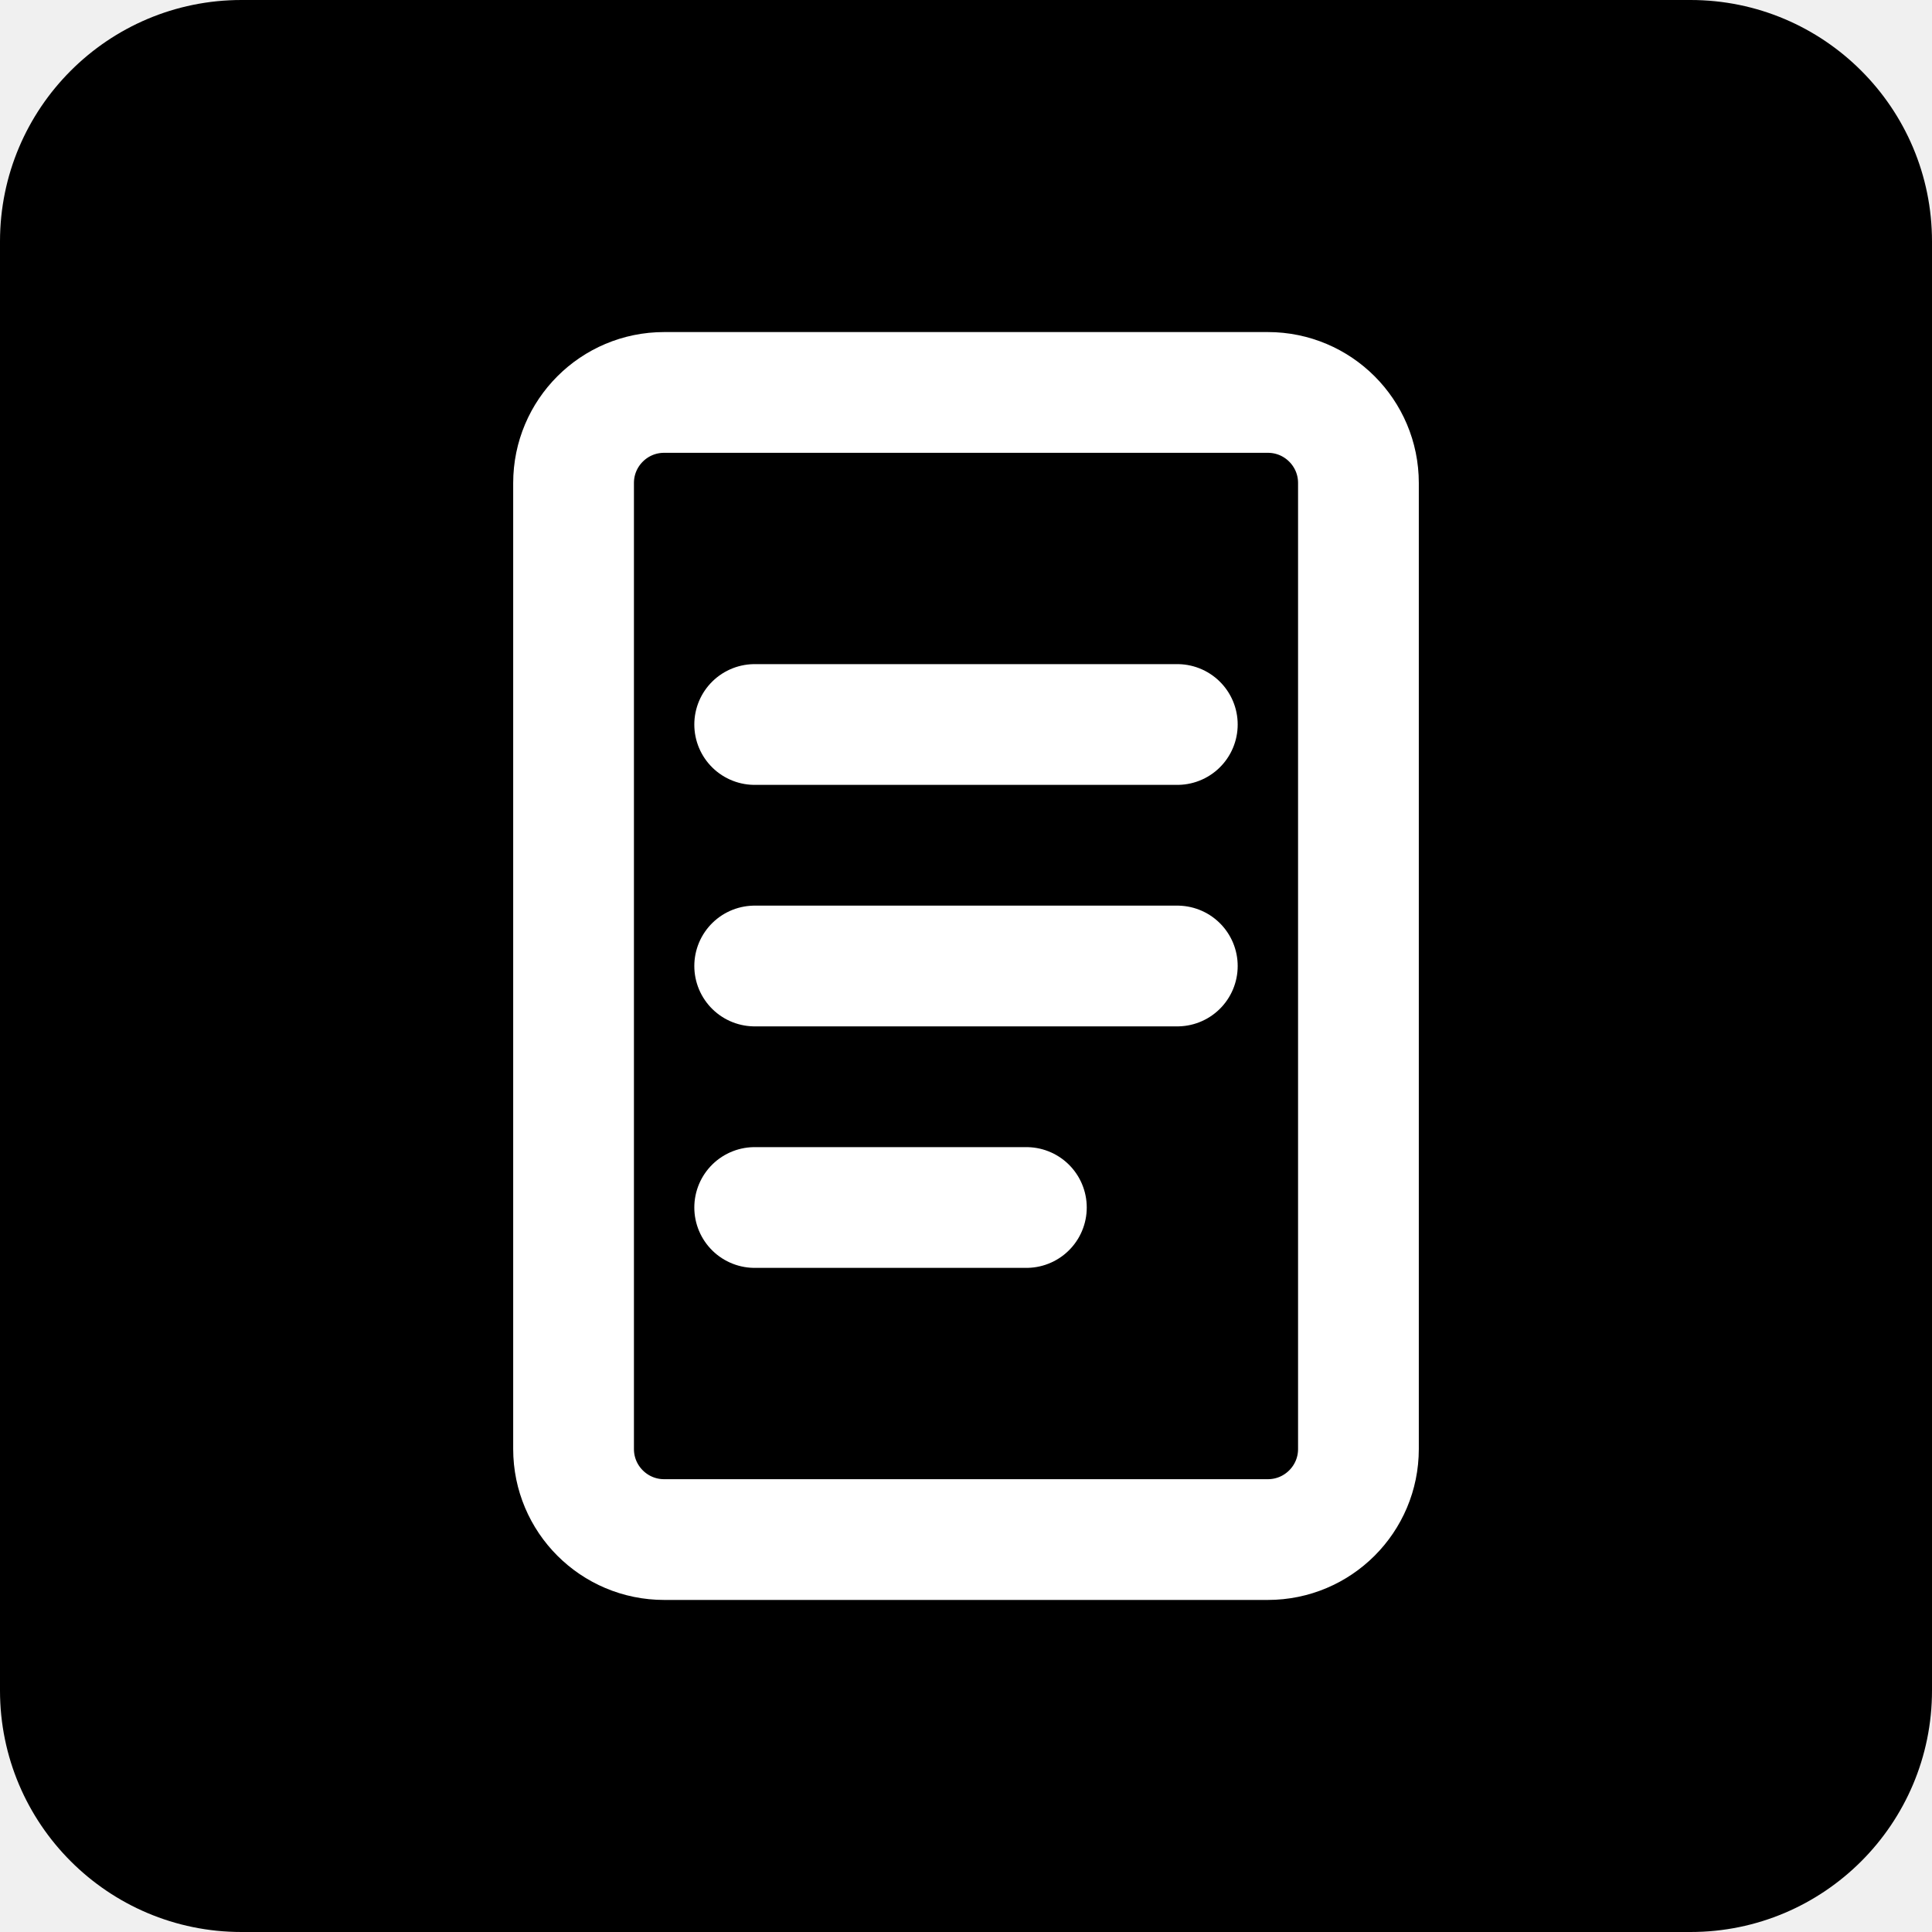
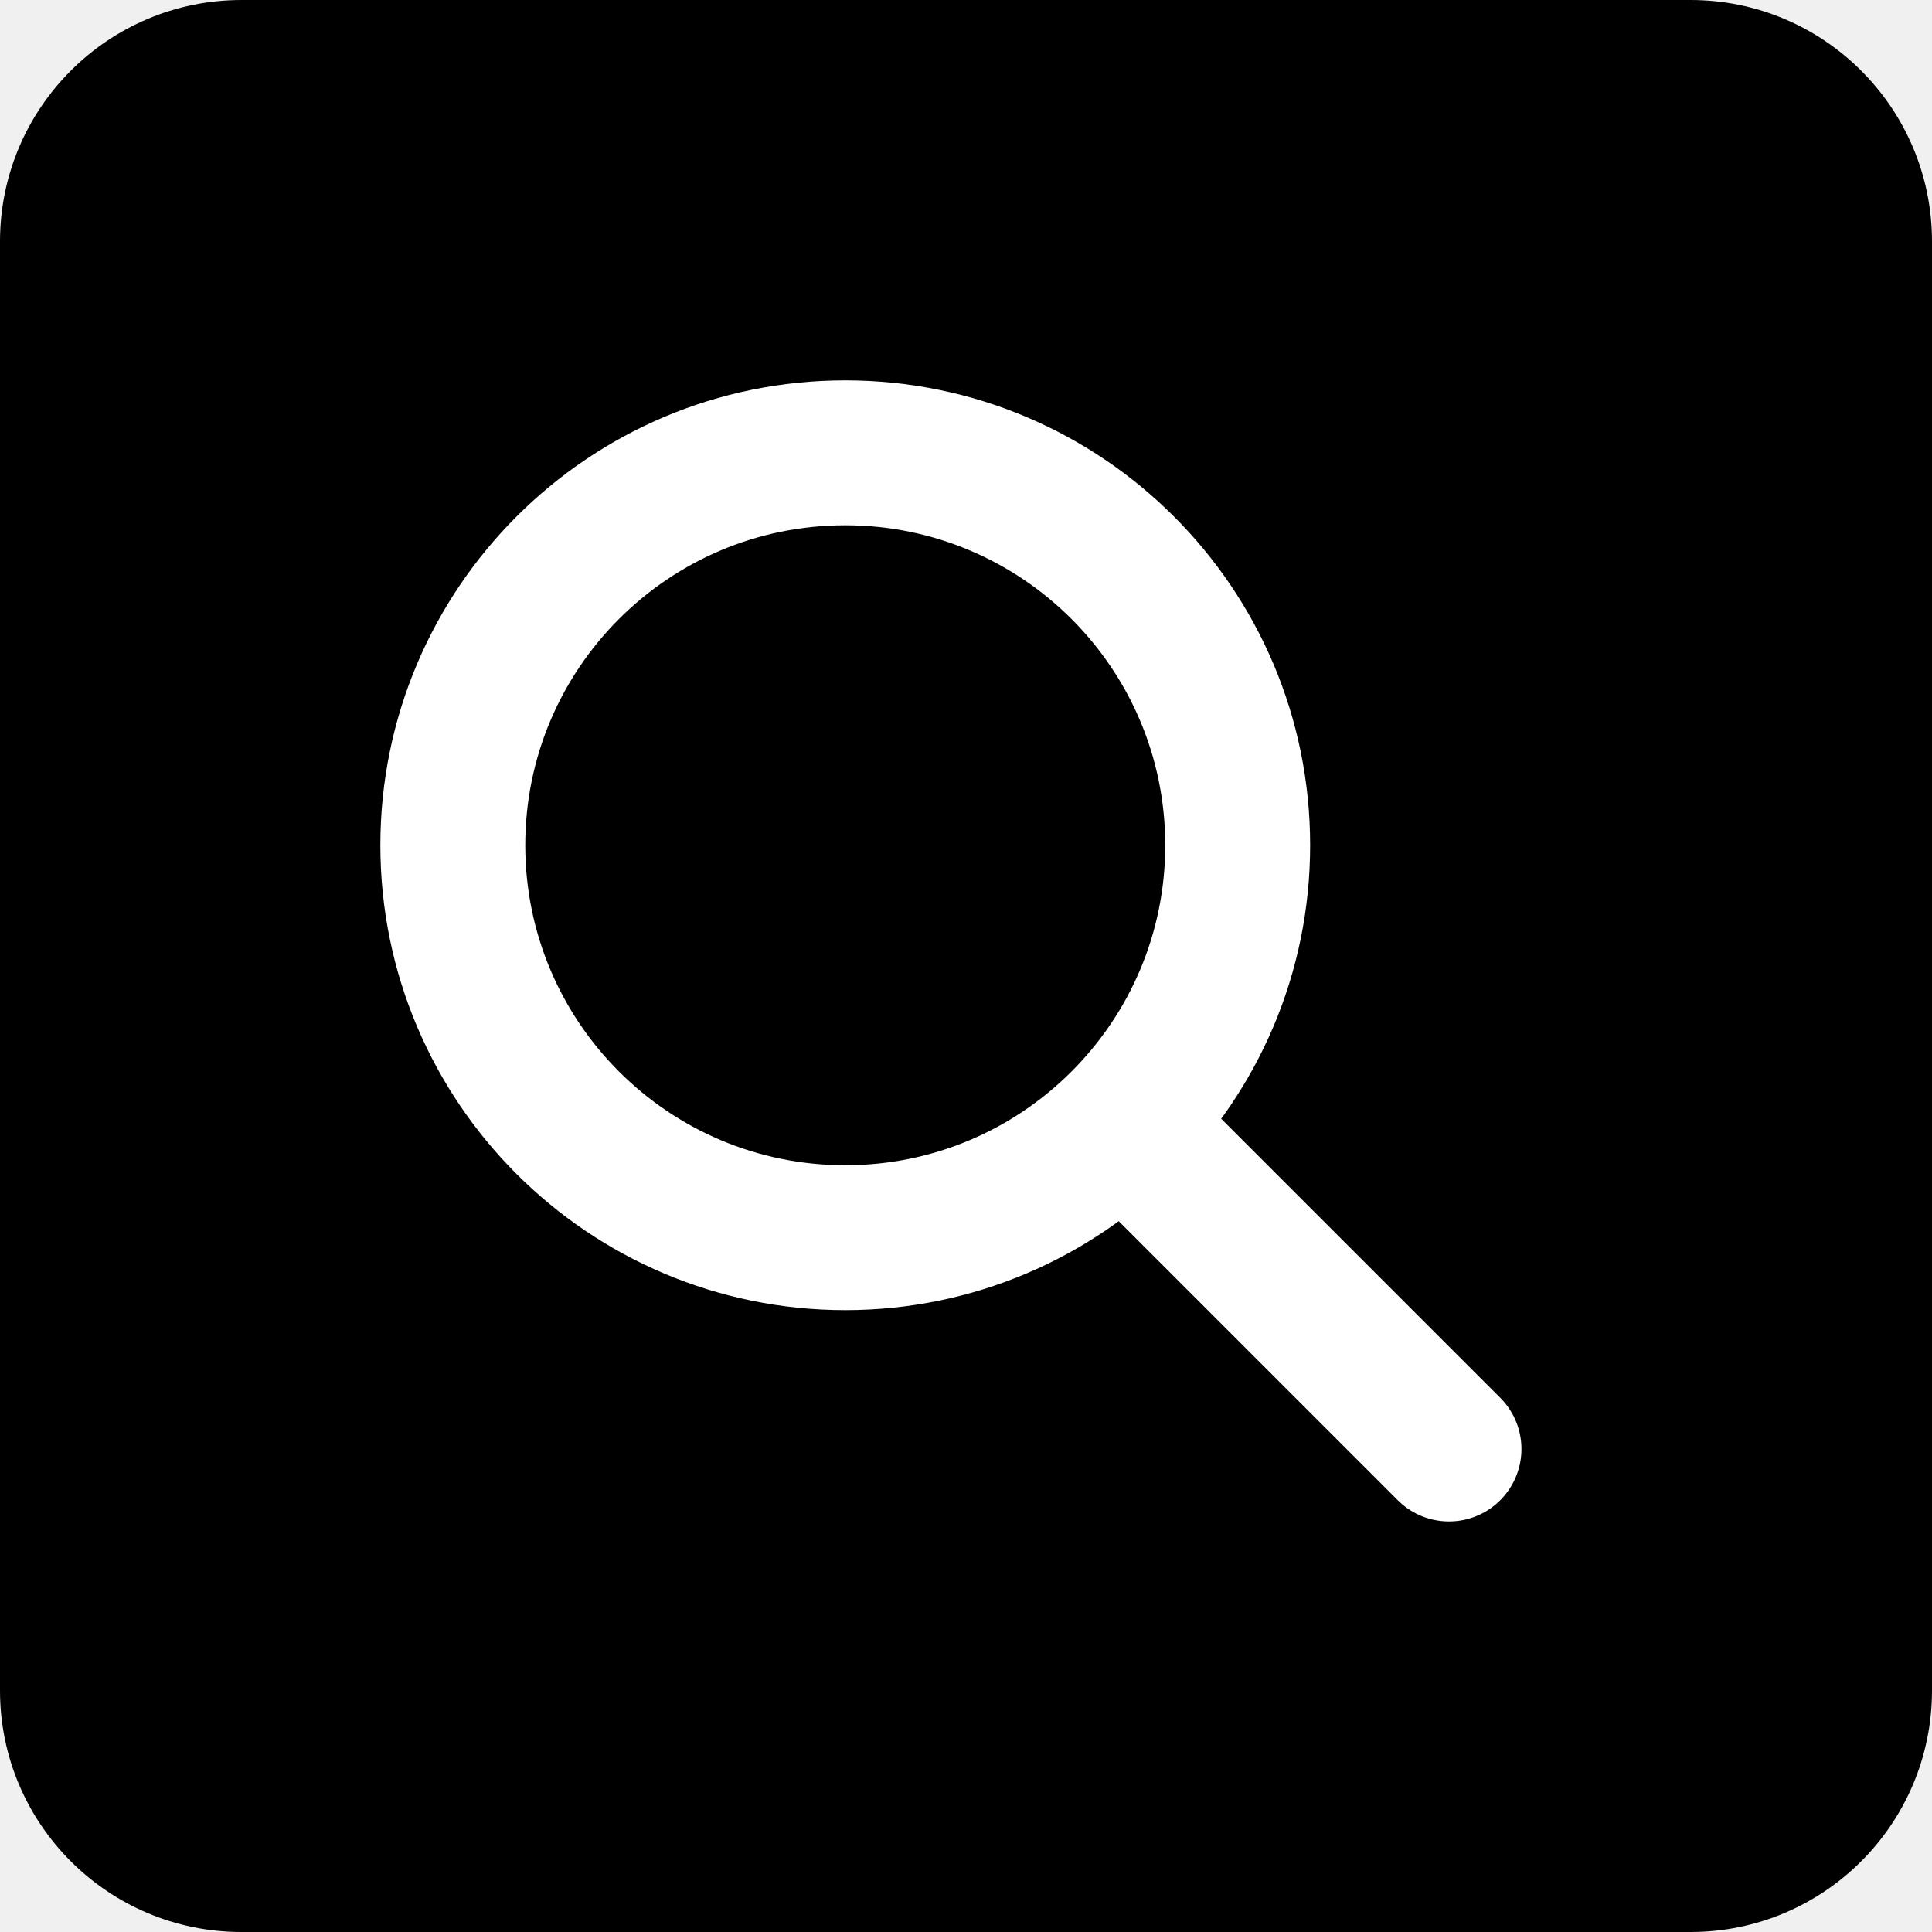
<svg xmlns="http://www.w3.org/2000/svg" viewBox="0 0 32 32">
  <rect width="32" height="32" rx="4" fill="#000" />
-   <g fill="none" stroke="#fff" stroke-width="2" stroke-linecap="round" stroke-linejoin="round">
-     <rect x="9.5" y="6.5" width="13" height="19" rx="1.5" />
-     <path d="M12.5 12h7M12.5 16h7M12.5 20h4.5" />
+   <g fill="none" stroke="#fff" stroke-width="2.4" stroke-linecap="round" stroke-linejoin="round">
+     <circle cx="14" cy="14" r="6.5" />
+     <path d="M18.8 18.8 L24 24" />
  </g>
</svg>
